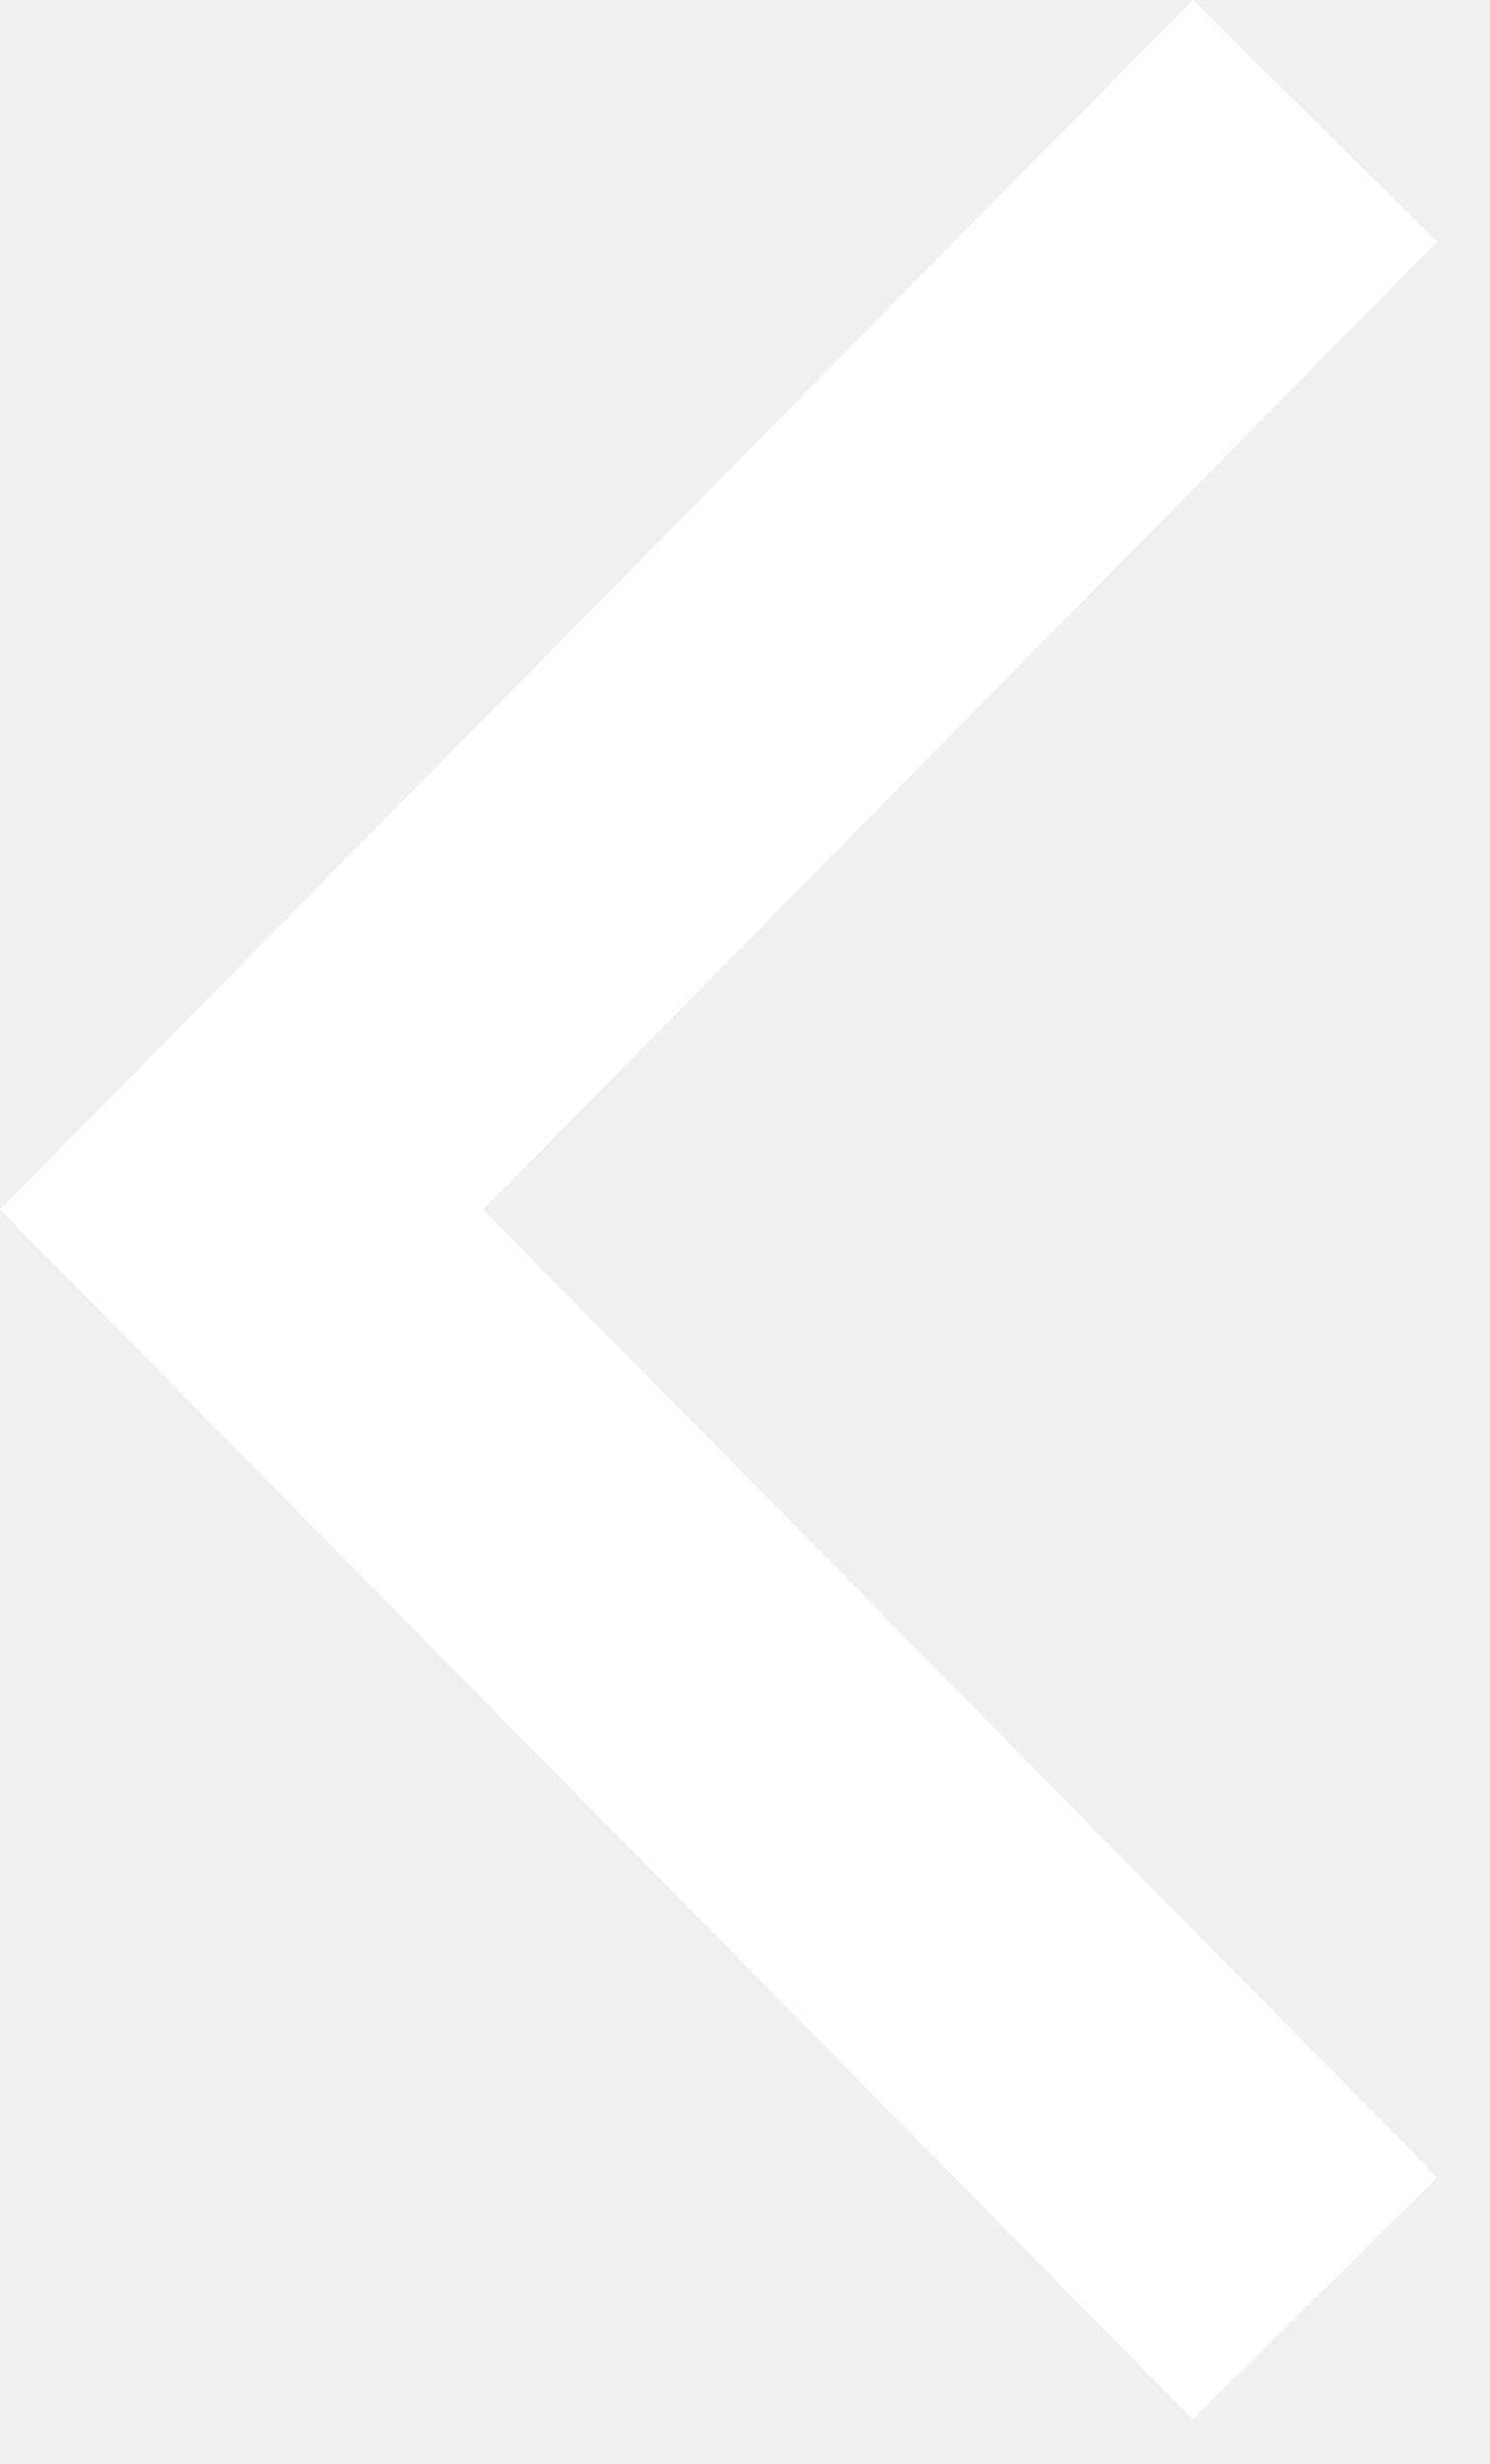
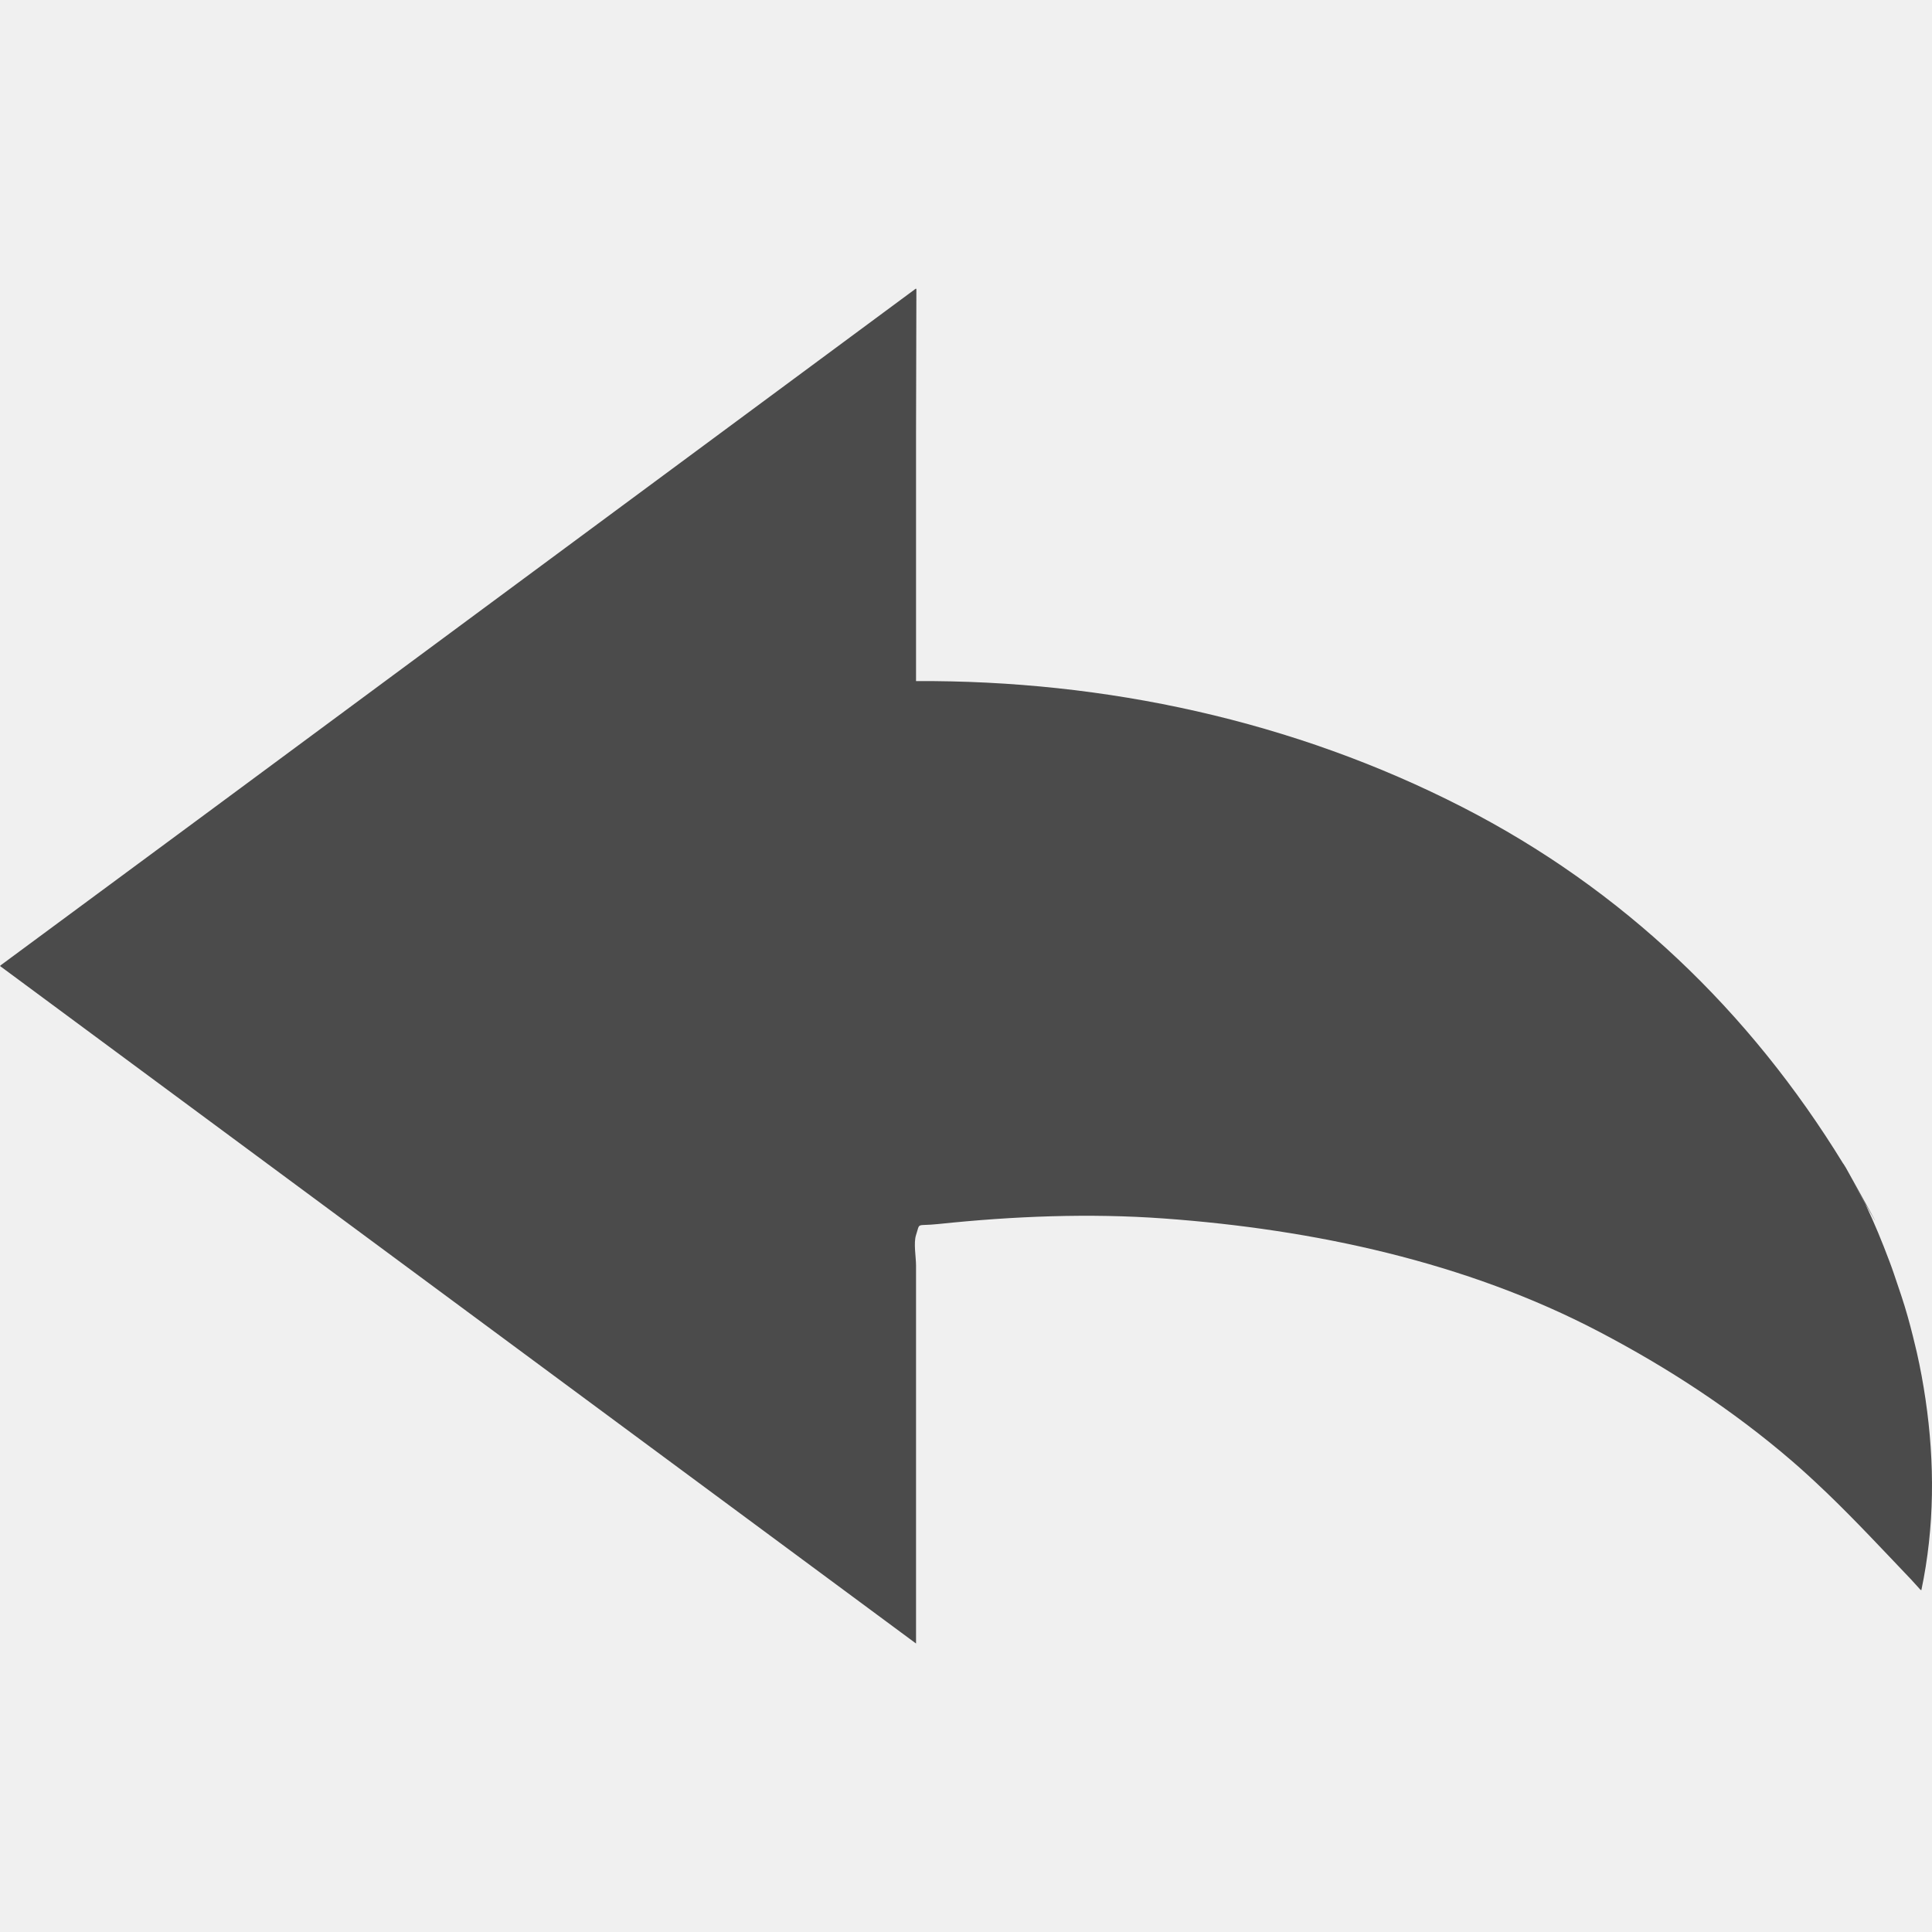
- <svg xmlns="http://www.w3.org/2000/svg" width="26" height="43" viewBox="0 0 26 43" fill="none">
-   <path fill-rule="evenodd" clip-rule="evenodd" d="M25.085 38L8.432 21.108L25.085 4.216L20.816 0L-3.8147e-05 21.108L20.816 42.216L25.085 38Z" fill="white" />
+ <svg xmlns="http://www.w3.org/2000/svg" version="1.1" id="_x31_0" x="0px" y="0px" viewBox="0 0 512 512" style="width: 256px; height: 256px; opacity: 1;" xml:space="preserve">
+   <style type="text/css">
+ 	.st0{fill:#374149;}
+ </style>
+   <g>
+     <path class="st0" d="M510.293,370.908c0-0.019-0.004-0.039-0.008-0.062c-0.61-4.142-1.359-8.251-2.286-12.346   c-0.133-0.594-0.285-1.188-0.426-1.786c-0.836-3.517-1.734-7.013-2.794-10.478c-0.531-1.79-1.156-3.567-1.75-5.349   c-0.758-2.238-1.485-4.478-2.332-6.685c-1.903-5.071-3.974-10.123-6.353-15.116c-0.782-1.414-1.841-3.321-3.2-5.759   c-0.012-0.019-0.019-0.039-0.031-0.058c4.399,7.888,11.408,20.109-1.958-3.841c-0.523-0.863-0.726-1.164-0.707-1.086   c-24.75-40.367-58.491-72.717-100.878-94.432c-44.754-22.926-94.662-33.678-144.812-33.416c0-21.817,0-43.629,0-65.446   l0.094-38.472l-0.094,0.07c0-0.066,0-0.133,0-0.199c-18.945,14.01-122.913,90.911-188.613,139.506L0.098,255.871l0.039,0.028   C0.106,255.922,0.027,255.976,0,256c27.396,20.261,232.691,172.106,242.759,179.552c0-33.401,0-66.798,0-100.194   c0-2.199-0.695-5.942,0-8.064c1.153-3.524-0.16-2.278,5.942-2.918c19.824-2.078,39.918-2.902,59.812-1.461   c39.484,2.867,79.96,11.494,115.259,30.002c18.293,9.591,35.366,20.722,51.045,34.202c2.93,2.52,5.755,5.122,8.529,7.771   c0.222,0.21,0.45,0.414,0.672,0.629c7.747,7.442,15.034,15.292,22.477,23.098l2.524,2.778c0.008-0.035,0.012-0.074,0.019-0.11   c0.043,0.046,0.09,0.098,0.137,0.145C512.703,404.703,512.75,387.649,510.293,370.908z" style="fill: rgb(75, 75, 75);" />
+   </g>
</svg>
